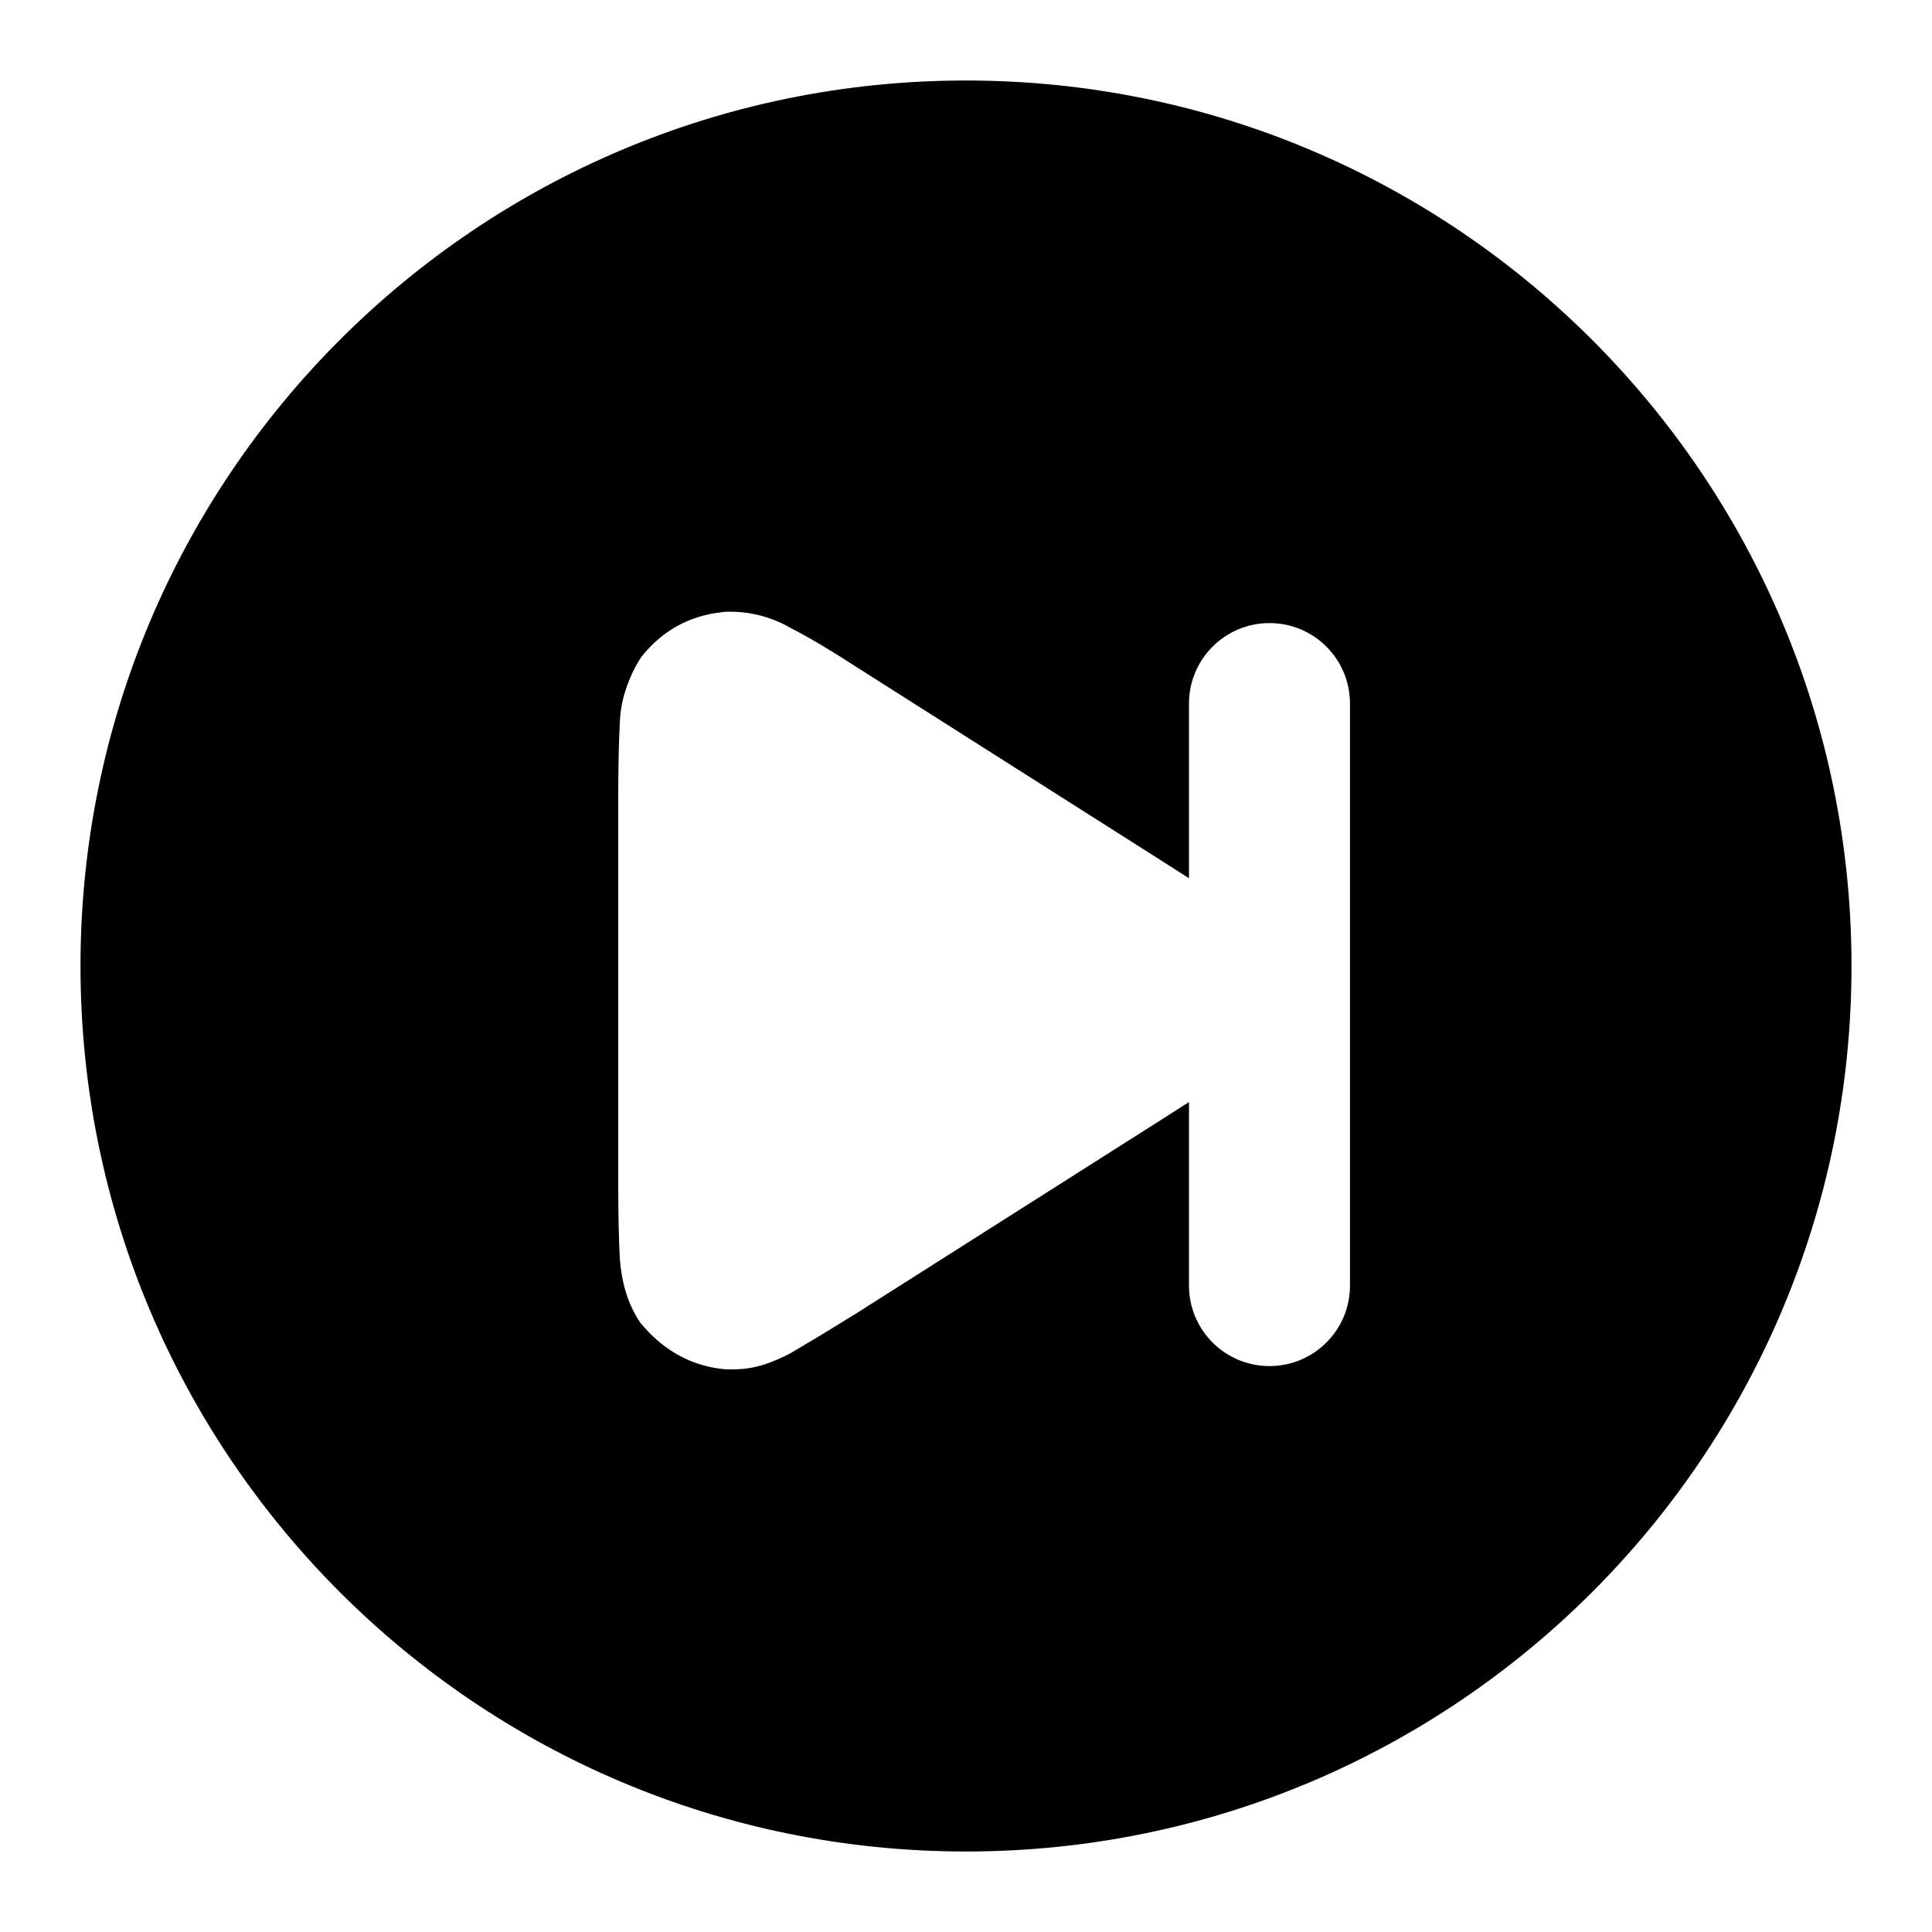
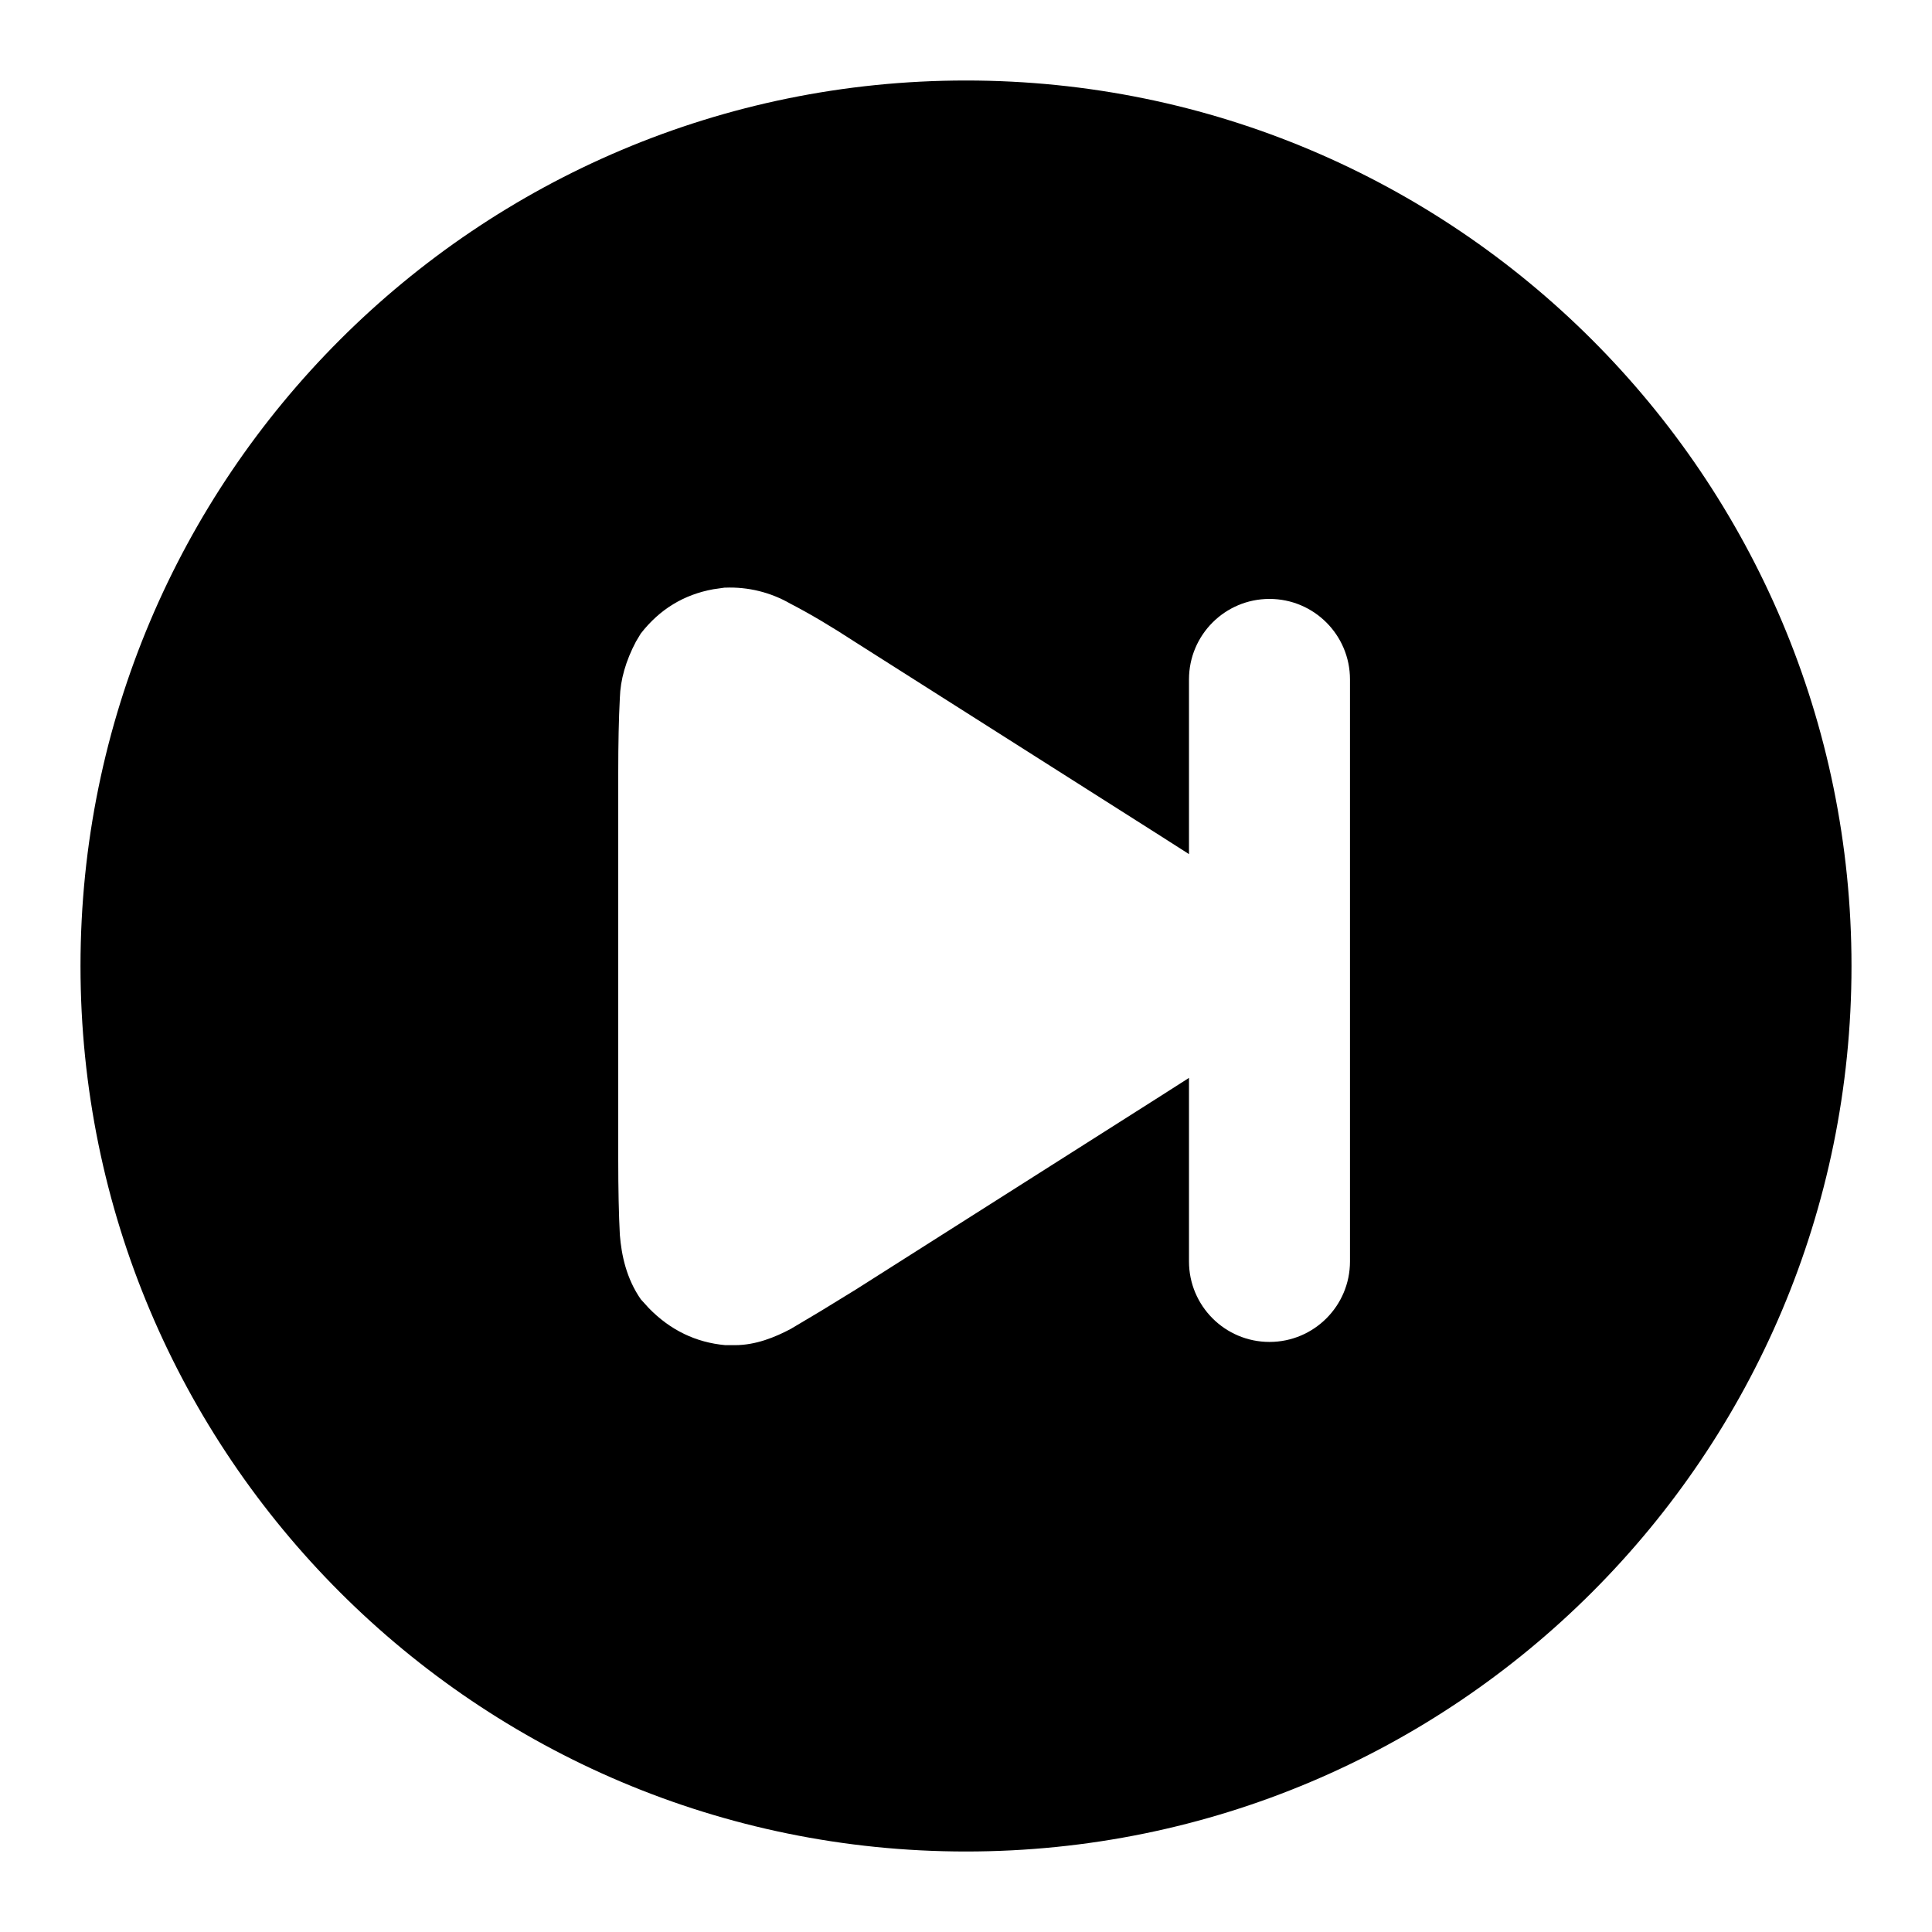
<svg xmlns="http://www.w3.org/2000/svg" viewBox="0 0 24 24" width="24" height="24">
-   <path fill-rule="evenodd" d="M12 1a11 11 0 1 1 0 22 11 11 0 0 1 0-22M9 7.6l-.14.02q-.55.1-.9.55l-.06.1q-.19.36-.2.7-.02.38-.02.93v4.8q0 .56.02.94c.02.25.08.54.26.8l.1.11q.4.41.95.46h.12c.26 0 .5-.1.69-.2l.37-.22.44-.27 3.78-2.4.36-.23v2.28a1 1 0 0 0 2 0V8.74a1 1 0 0 0-2 0v2.17l-.36-.23-3.78-2.4q-.46-.3-.81-.48a1.5 1.5 0 0 0-.81-.2" clip-rule="evenodd" />
+   <path fill-rule="evenodd" d="M12 1a11 11 0 1 1 0 22 11 11 0 0 1 0-22M9 7.3L8.86 7.32Q8.31 7.42 7.96 7.87L7.9 7.97Q7.71 8.33 7.7 8.67Q7.68 9.05 7.68 9.6L7.68 14.4Q7.68 14.96 7.7 15.34C7.72 15.59 7.78 15.88 7.96 16.14L8.06 16.25Q8.46 16.66 9.01 16.71L9.13 16.71C9.39 16.71 9.63 16.61 9.82 16.51L10.19 16.29L10.63 16.02L14.41 13.62L14.77 13.39L14.77 15.67A1 1 0 0 0 16.77 15.67L16.77 8.44A1 1 0 0 0 14.77 8.44L14.77 10.61L14.41 10.38L10.63 7.98Q10.17 7.68 9.82 7.5A1.5 1.5 0 0 0 9.01 7.3" clip-rule="evenodd" />
</svg>
